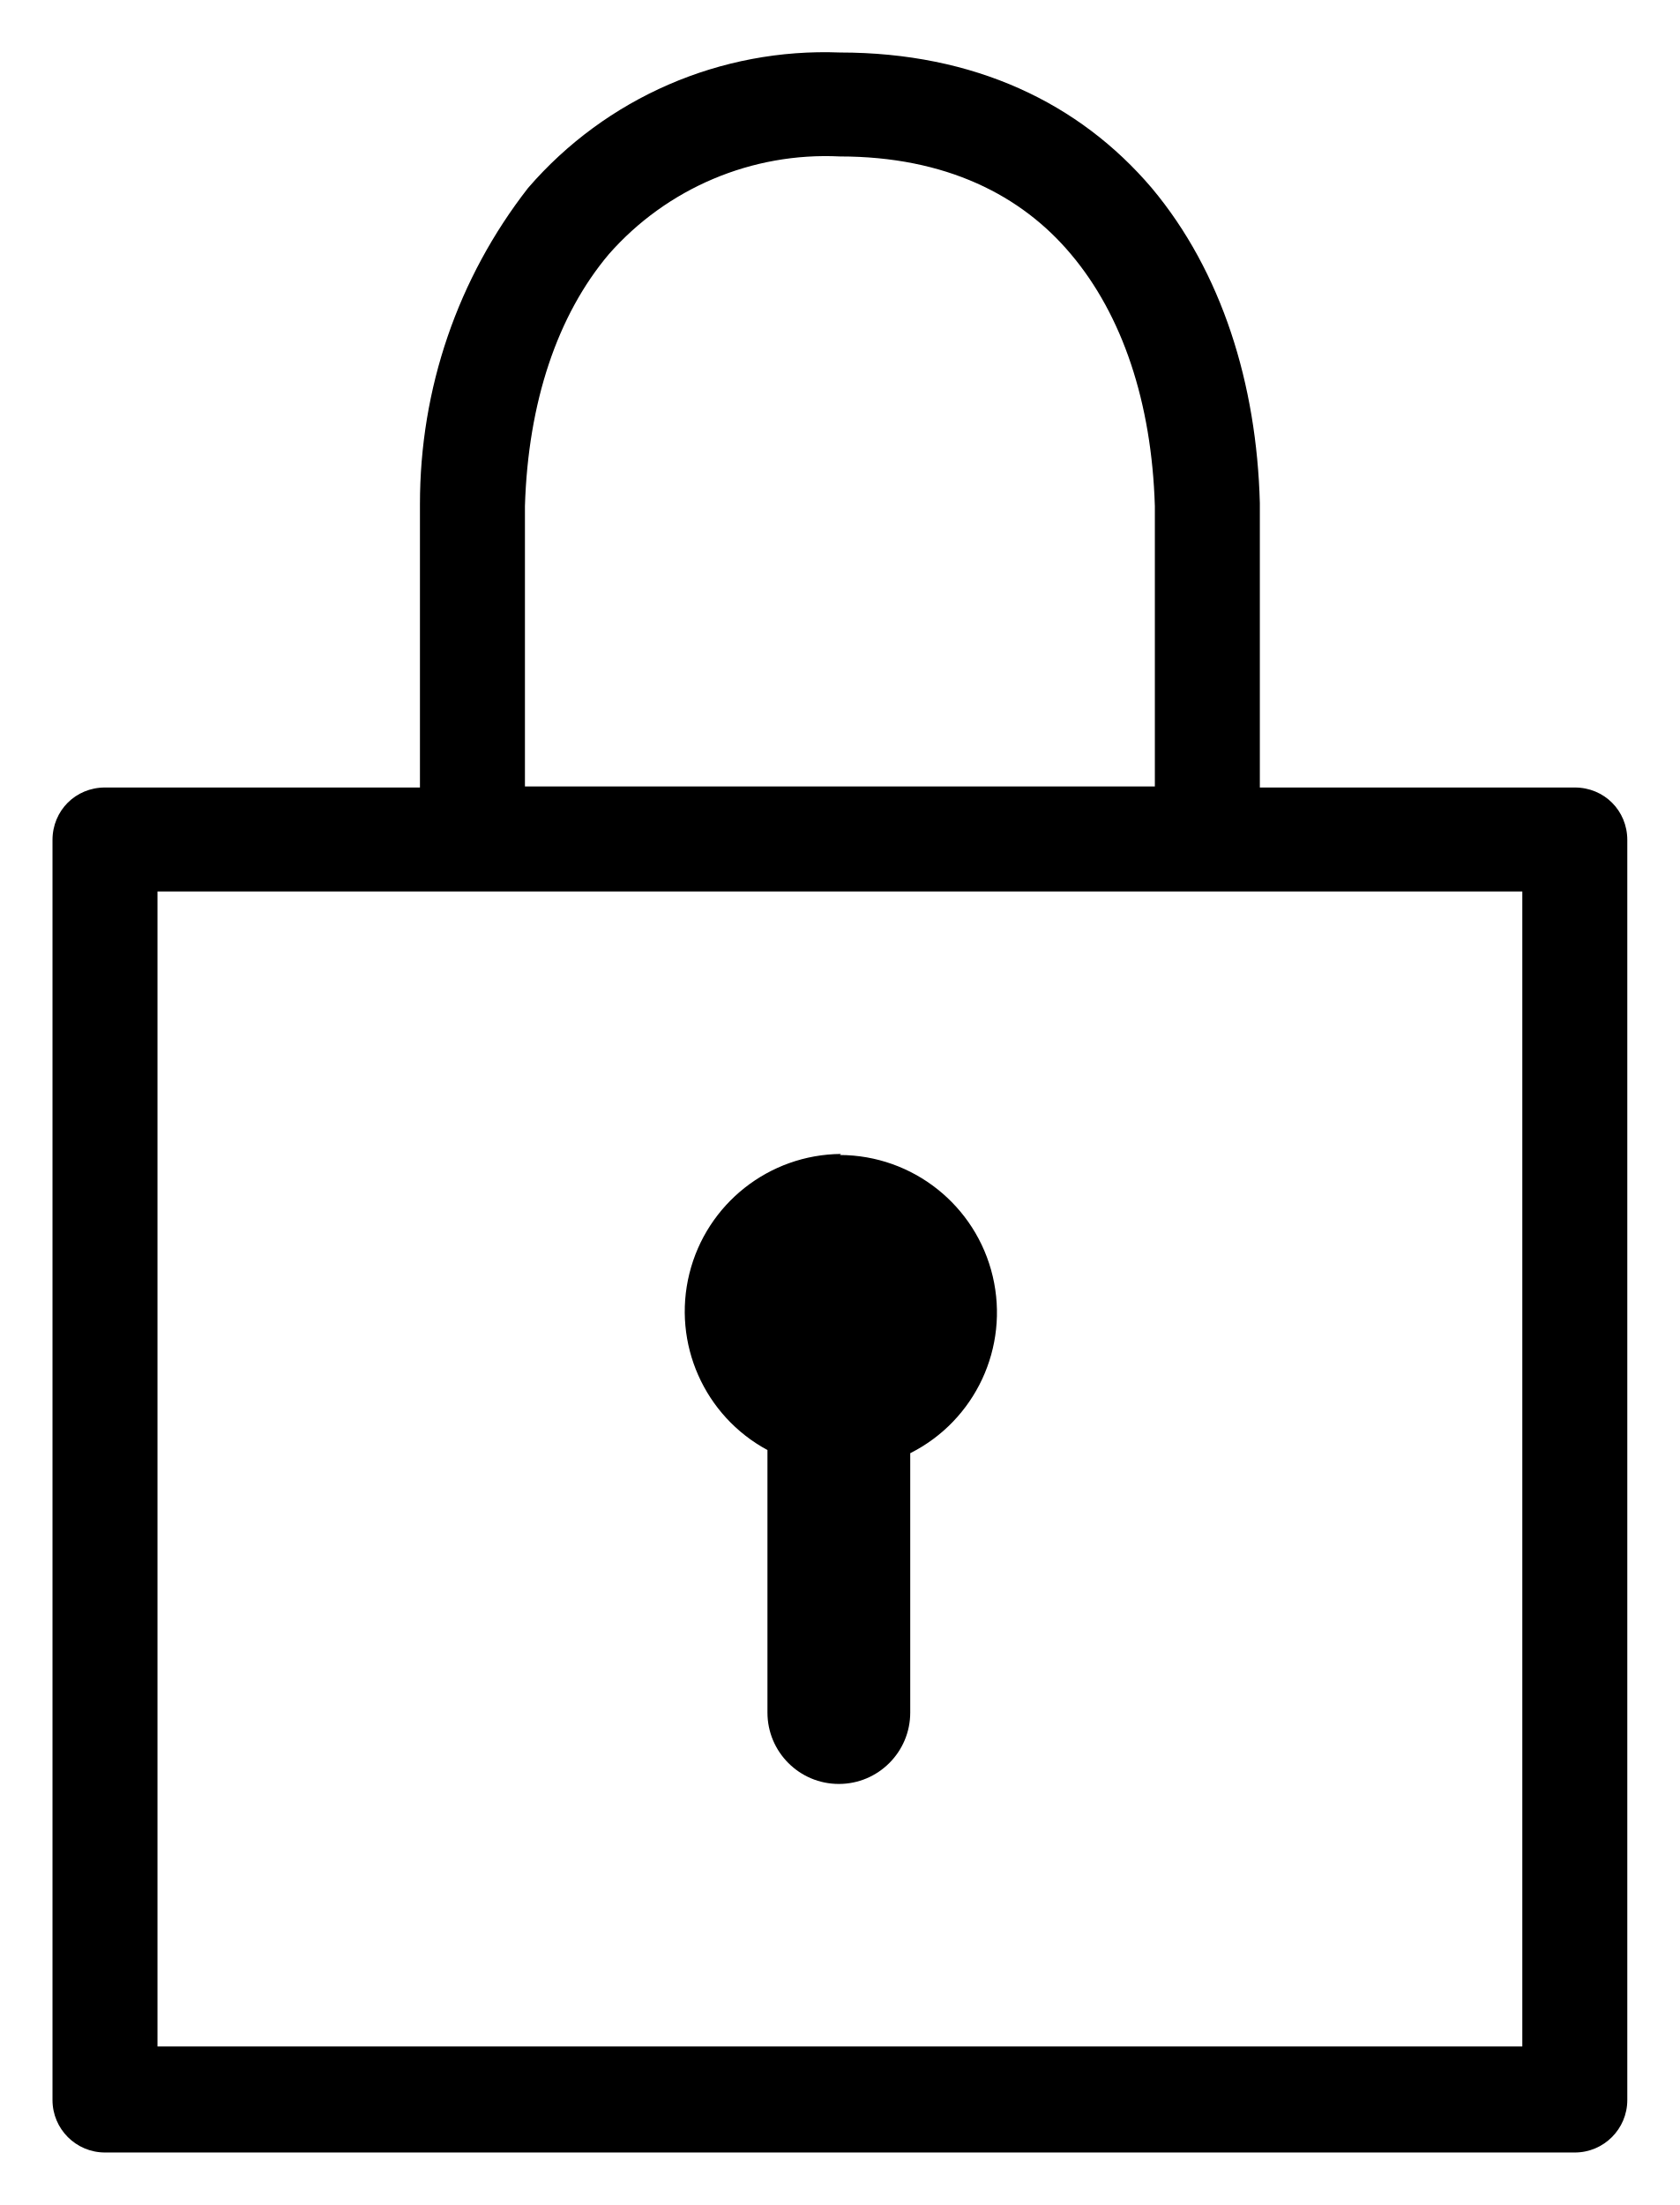
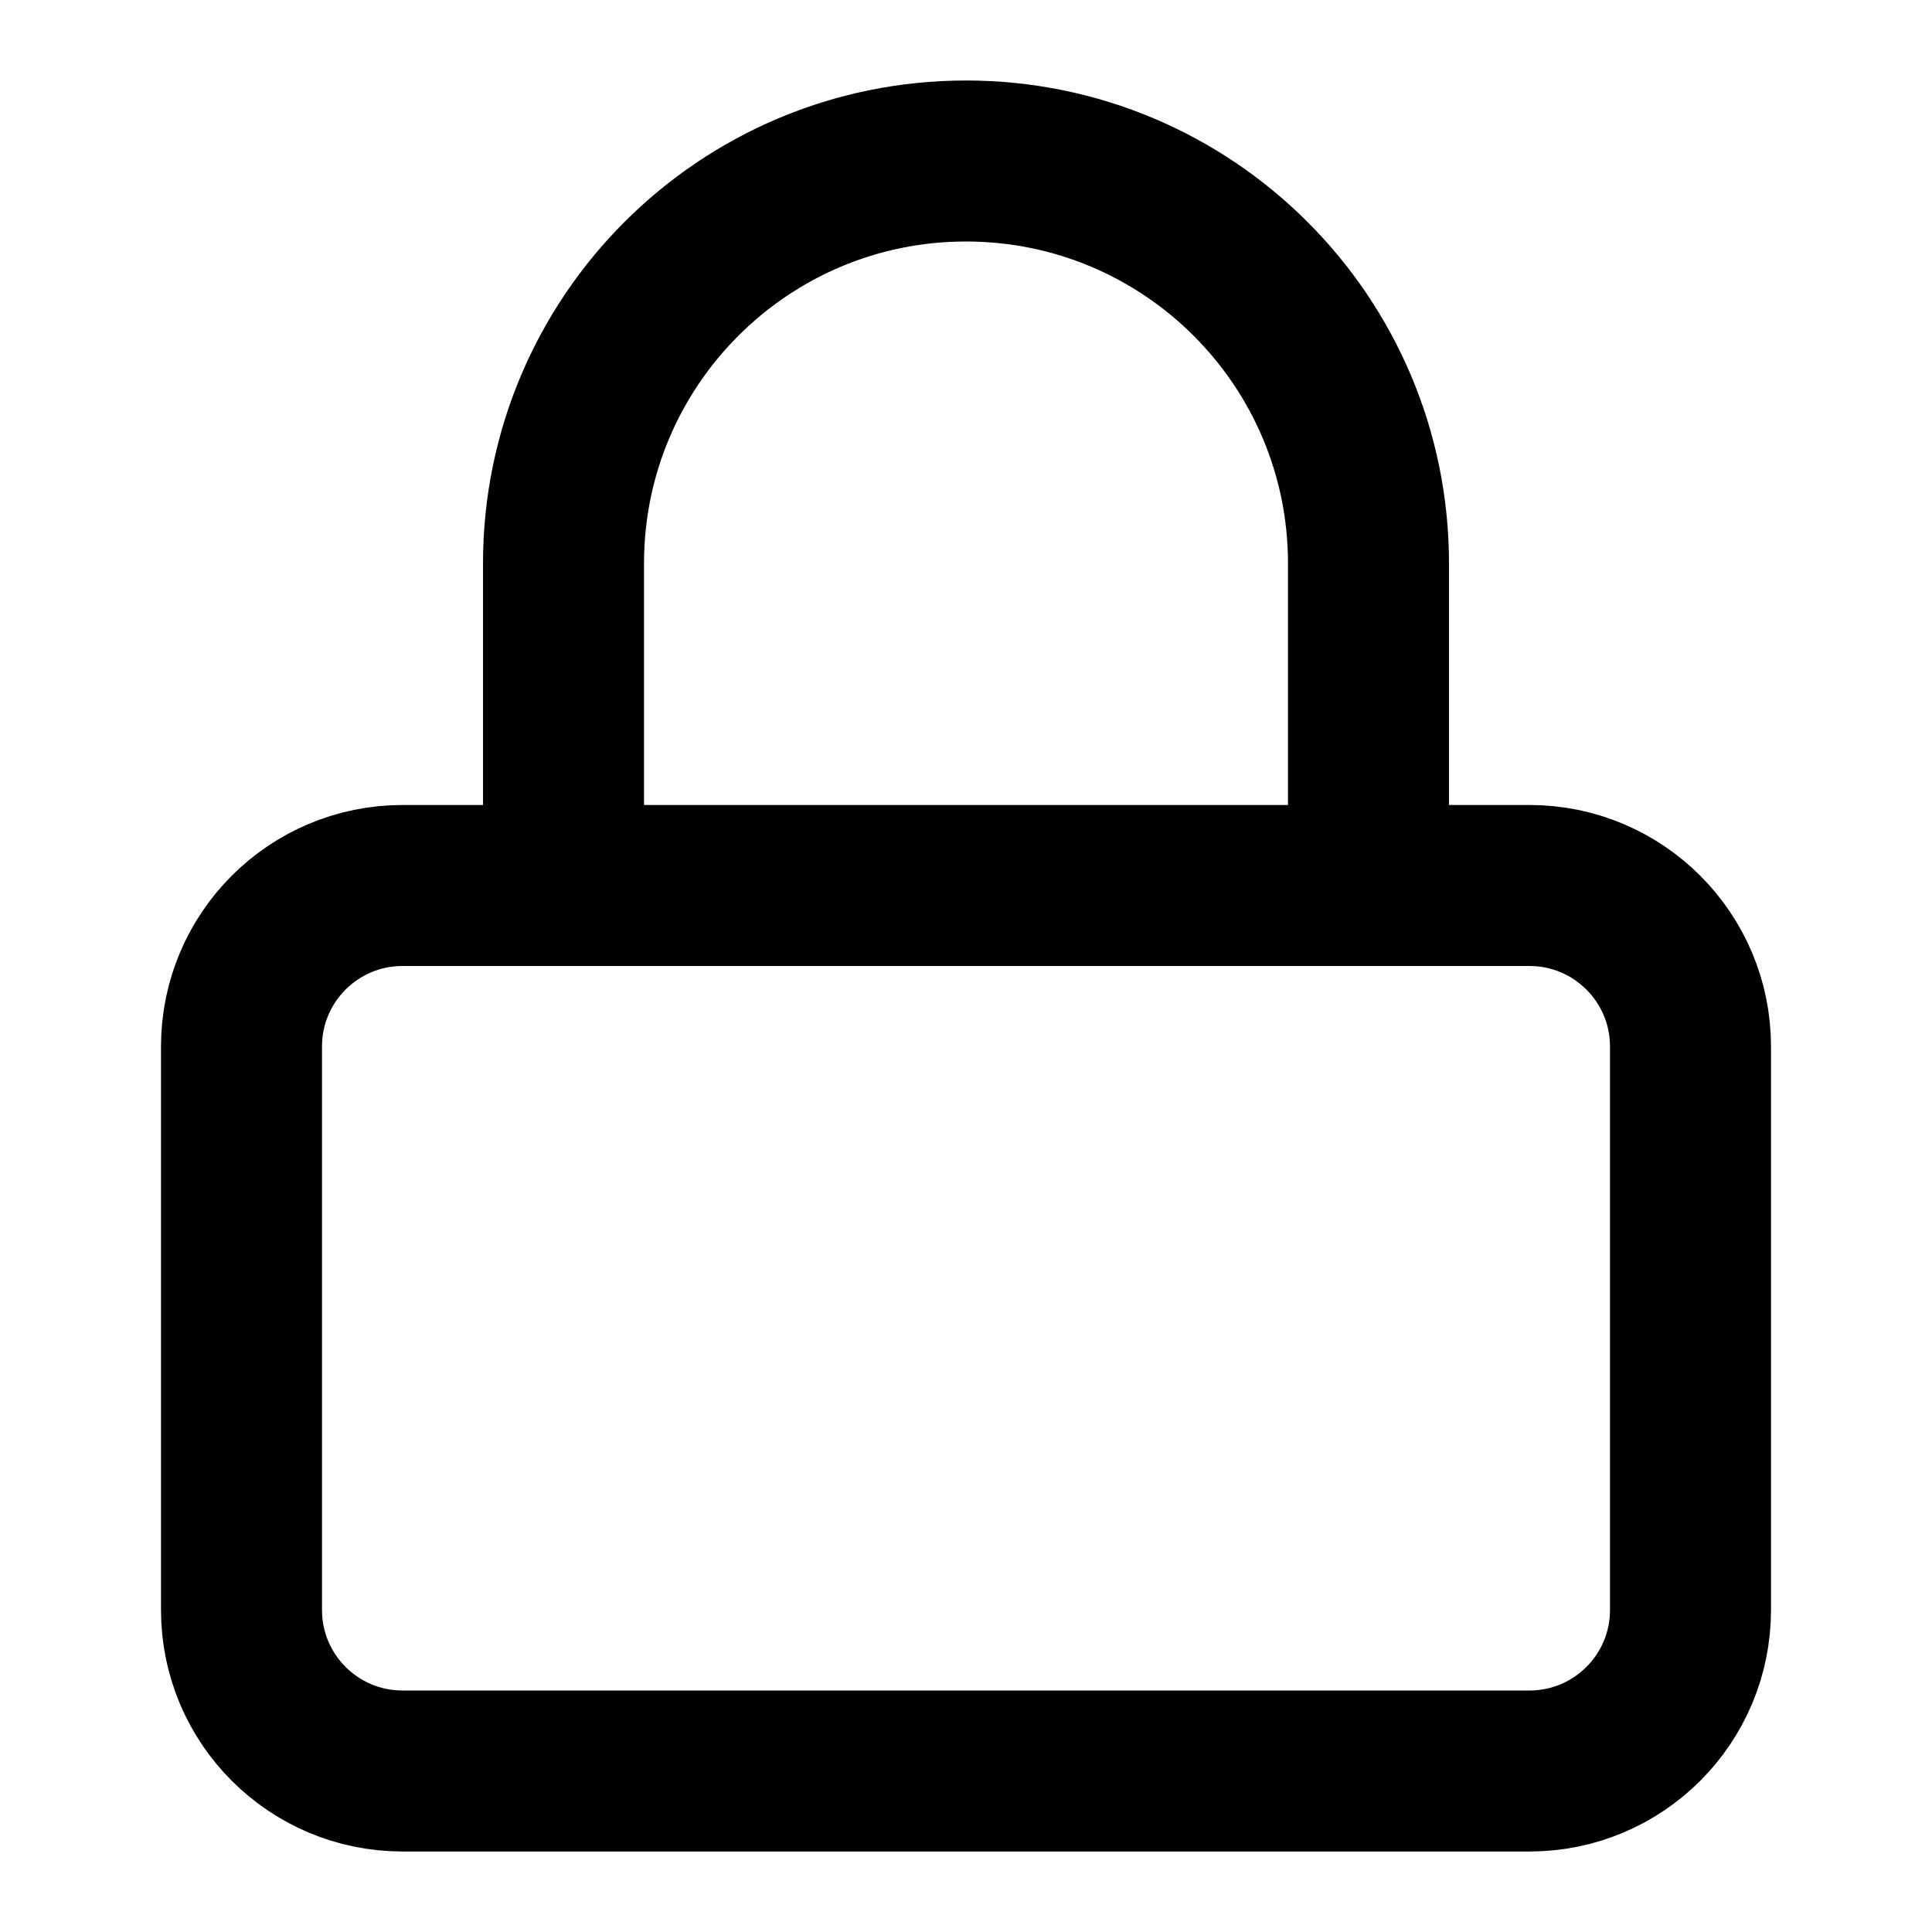
- <svg fill="none" class="icon icon-padlock" viewBox="0 0 16 21">
-   <path fill="currentColor" fill-rule="evenodd" d="M5.03 1.79A3.73 3.73 0 0 1 8 .5c1.28 0 2.28.48 2.97 1.29.67.8 1 1.87 1.03 3V7.5h3c.28 0 .5.22.5.5v12a.5.5 0 0 1-.5.5H1a.5.5 0 0 1-.5-.5V8c0-.28.22-.5.5-.5h3V4.8c0-1.1.36-2.15 1.03-3.01M11 6.4v1.09H5V4.82c.03-.99.31-1.82.8-2.4A2.75 2.75 0 0 1 8 1.49c1.01 0 1.73.37 2.2.93.49.58.77 1.41.8 2.4zM1.5 8.49v11h13v-11zm6.51 2.5a1.5 1.5 0 0 0-.7 2.82v2.5a.68.68 0 0 0 1.36 0v-2.47A1.5 1.5 0 0 0 8 11z" clip-rule="evenodd" />
+ <svg xmlns="http://www.w3.org/2000/svg" aria-hidden="true" focusable="false" role="presentation" class="icon icon-padlock" fill="none" stroke="currentColor" stroke-width="2" stroke-linecap="round" stroke-linejoin="round" viewBox="0 0 24 24">
+   <rect width="18" height="11" x="3" y="11" rx="2" ry="2" />
+   <path d="M7 11V7a5 5 0 0 1 10 0v4" />
</svg>
